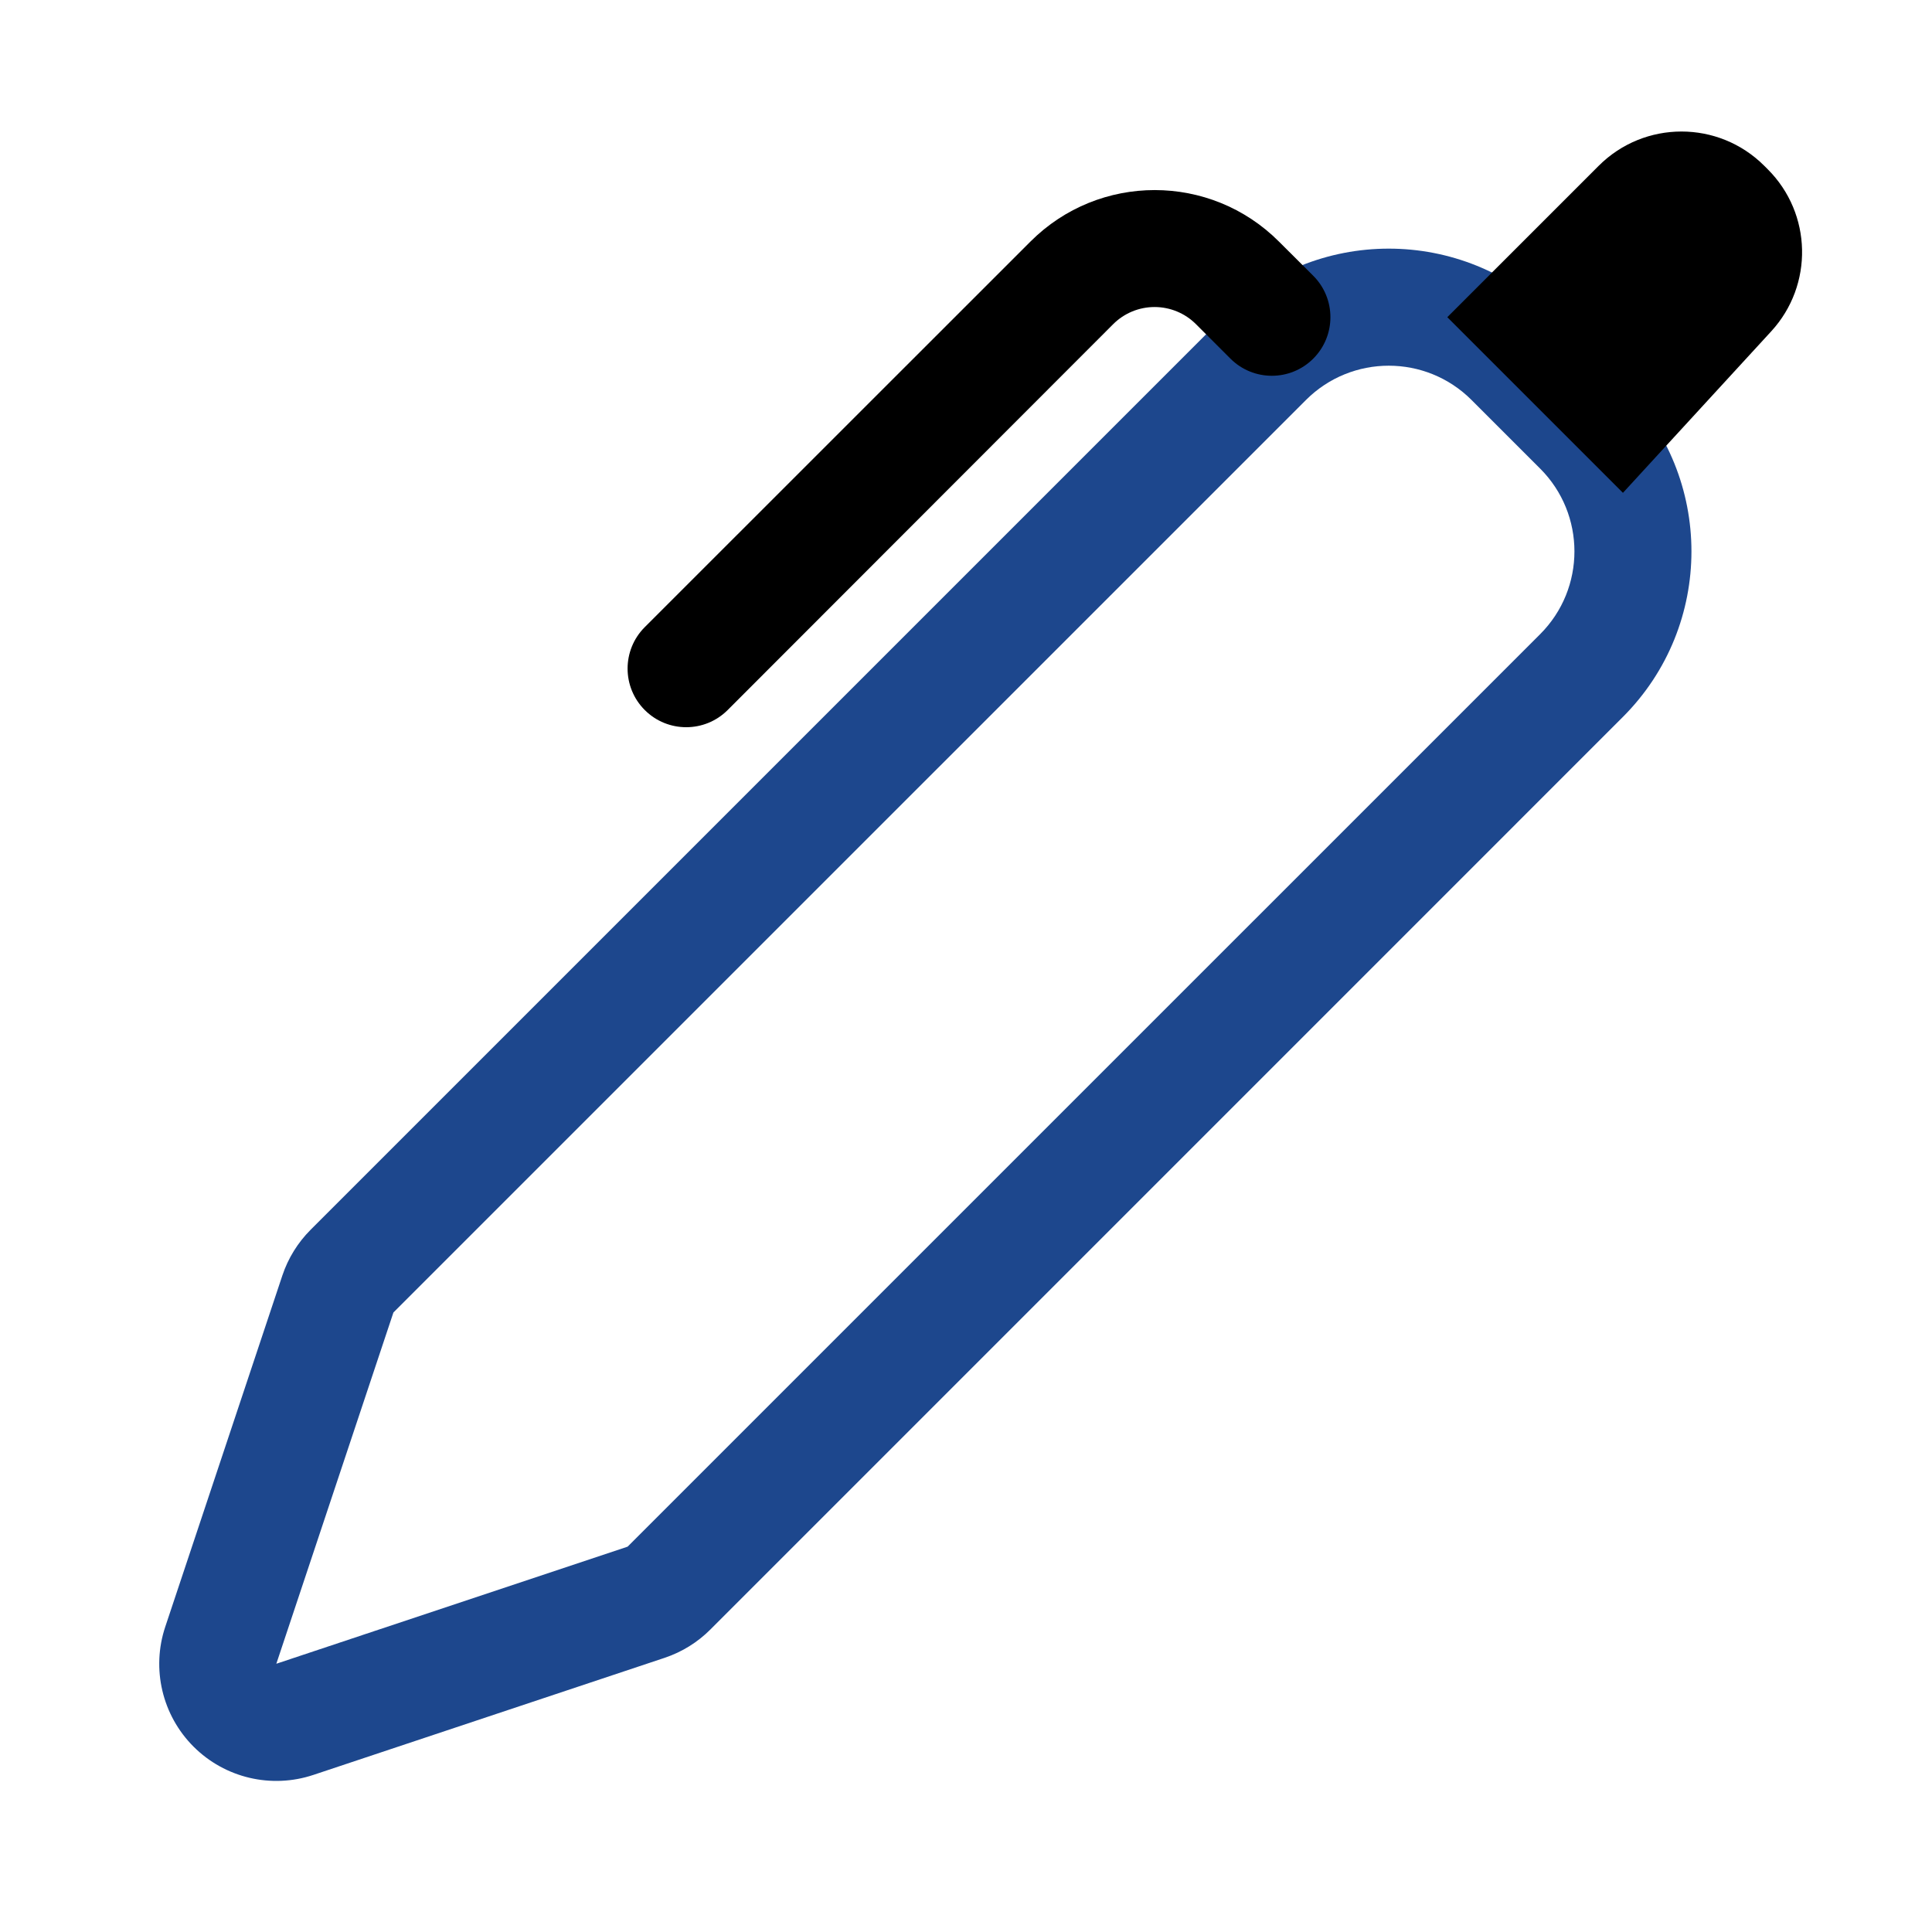
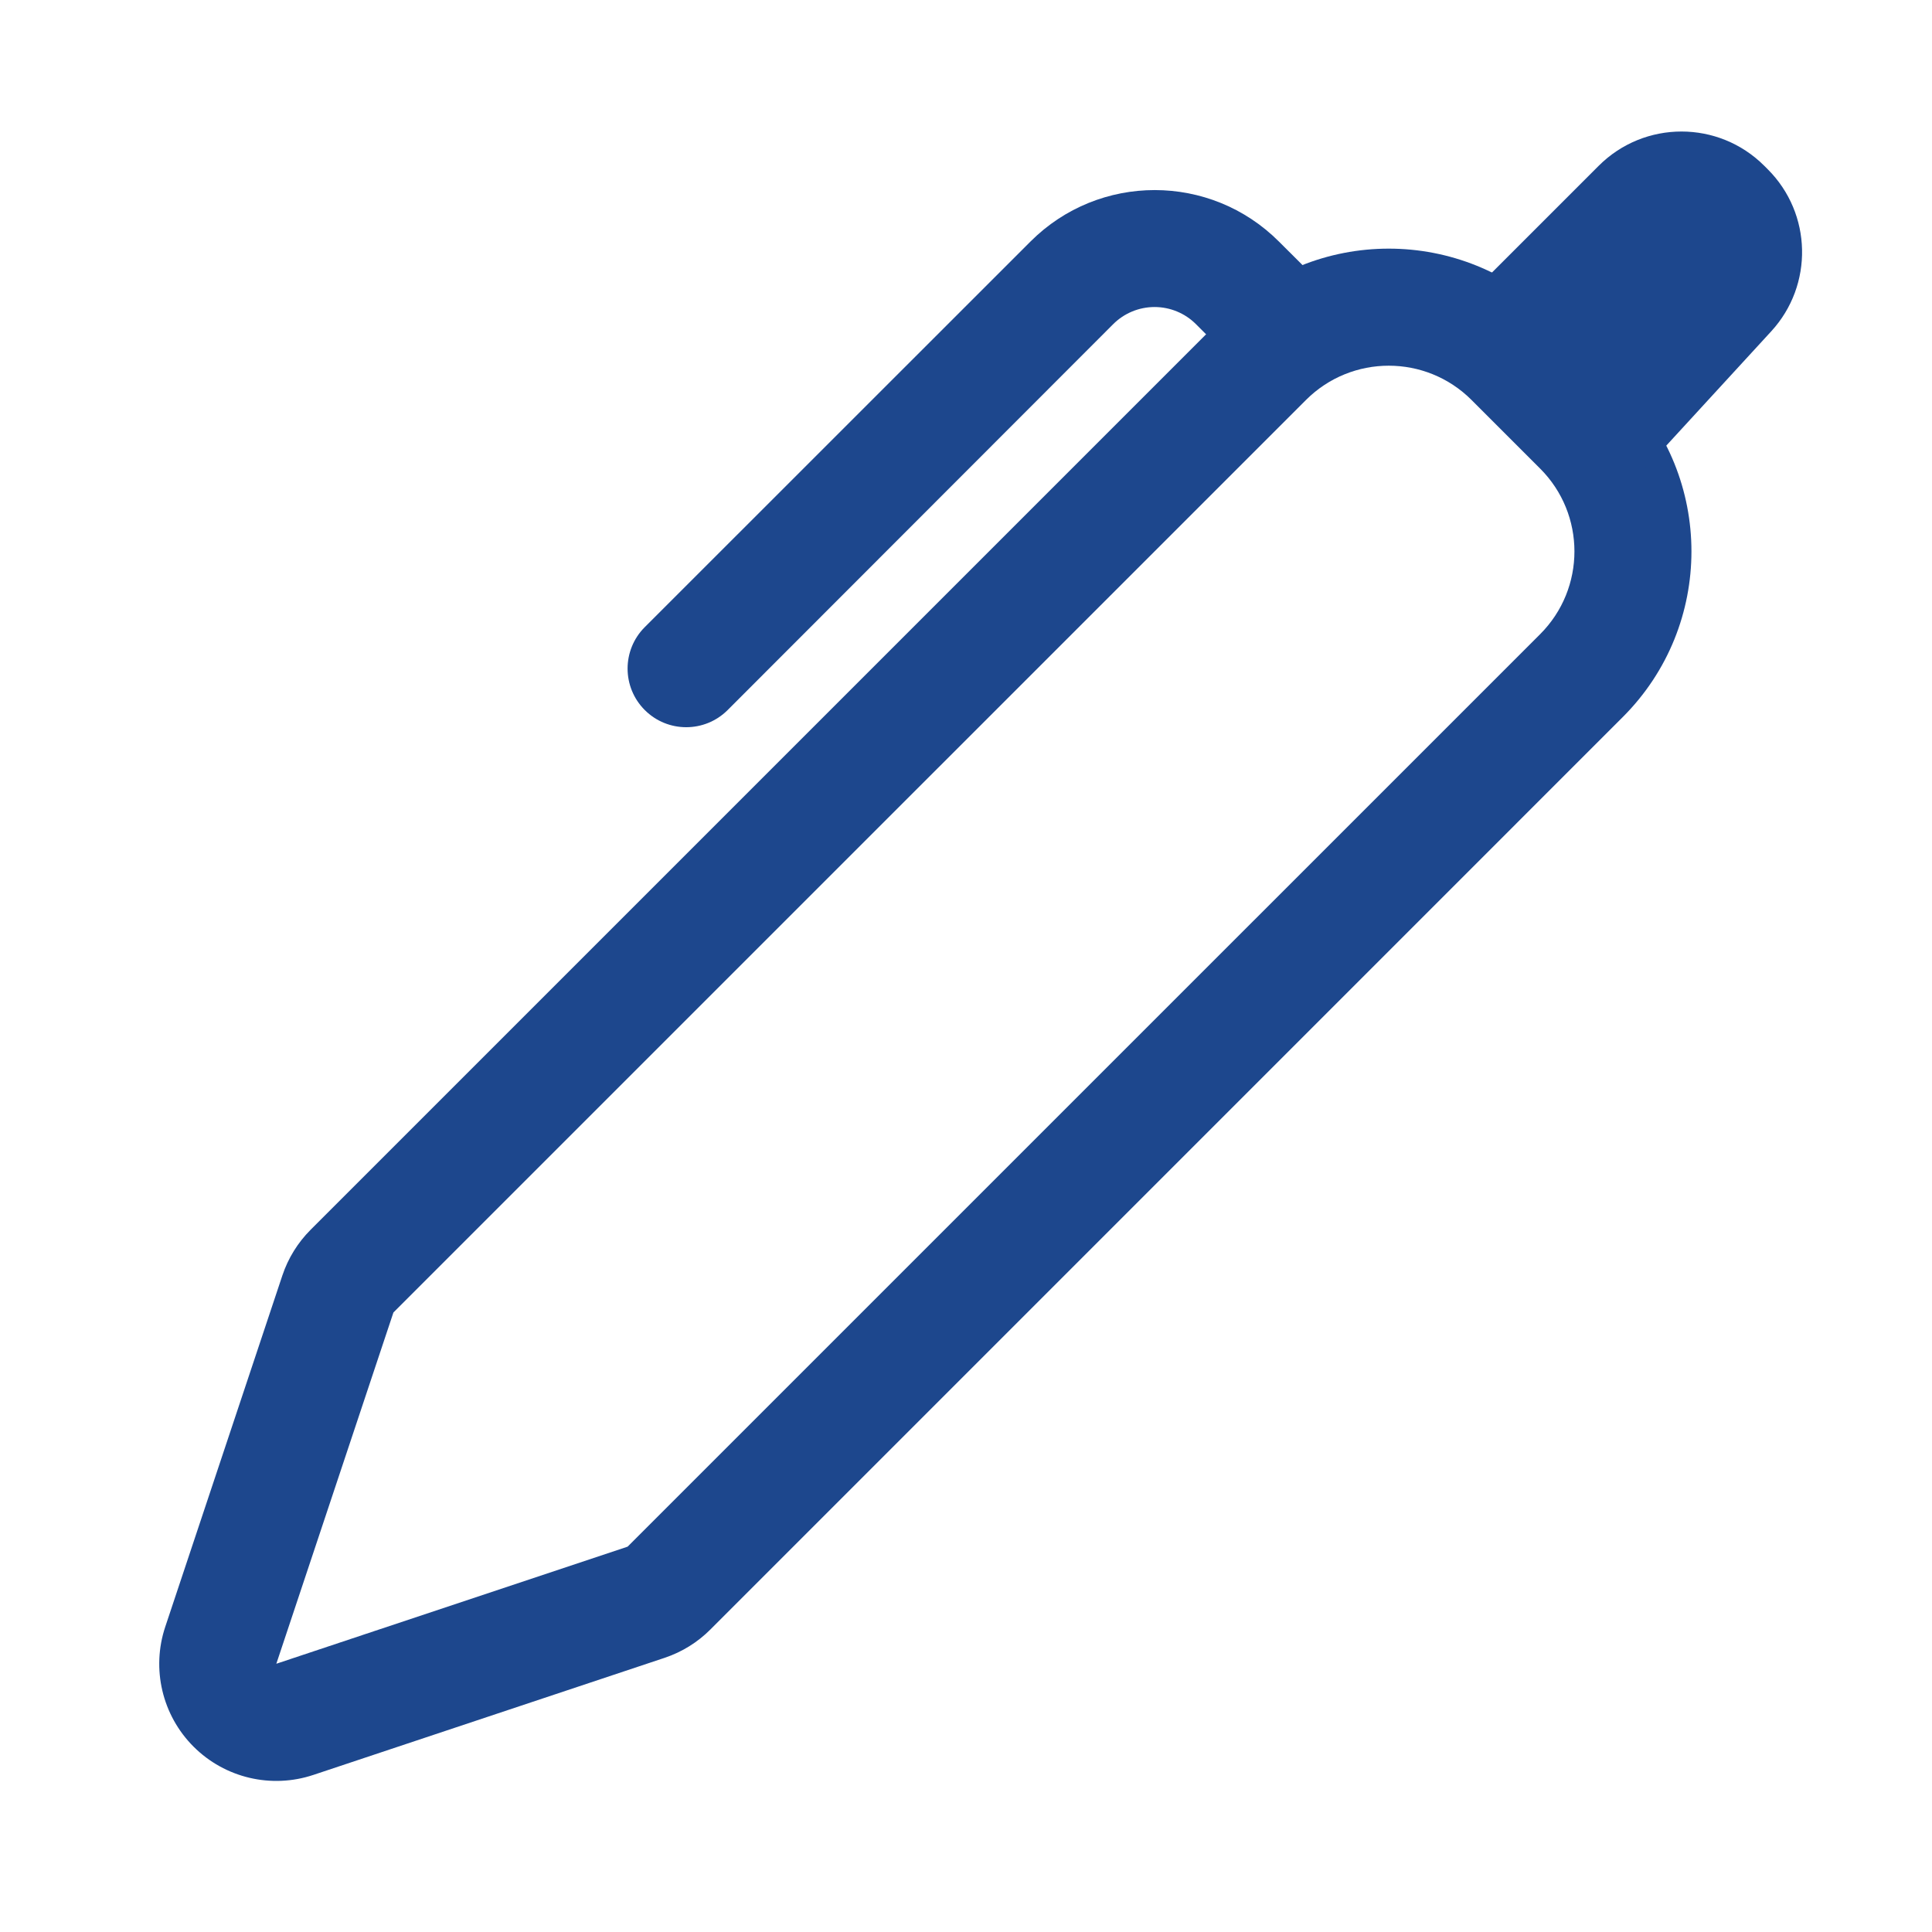
<svg xmlns="http://www.w3.org/2000/svg" fill="none" viewBox="0 0 33 33">
  <path fill="#1D478D" fill-rule="evenodd" d="M12.135 27.832a2 2 0 01-.78.484l-6 2a2 2 0 01-2.532-2.53l2-6a2 2 0 01.484-.782L20.893 5.418a4 4 0 015.656 0L27.72 6.59a4 4 0 010 5.656L12.135 27.832zM6.72 22.418L22.307 6.832a2 2 0 012.828 0l1.172 1.172a2 2 0 010 2.828L10.72 26.418l-6 2 2-6z" clip-rule="evenodd" />
-   <path fill="#000" fill-rule="evenodd" d="M20.429 5.538a1 1 0 00-1.416 0l-6.584 6.59a1.001 1.001 0 11-1.416-1.416l6.588-6.586a3 3 0 014.244 0l.586.584a1 1 0 11-1.414 1.416l-.586-.586-.002-.002z" clip-rule="evenodd" />
-   <path fill="#000" d="M27.307 2.832a2 2 0 012.828 0l.06.06a2 2 0 01.06 2.766l-2.534 2.76-3-3 2.586-2.586z" />
+   <path fill="#1D478D" fill-rule="evenodd" d="M20.429 5.538a1 1 0 00-1.416 0l-6.584 6.59a1.001 1.001 0 11-1.416-1.416l6.588-6.586a3 3 0 014.244 0l.586.584a1 1 0 11-1.414 1.416l-.586-.586-.002-.002z" clip-rule="evenodd" />
+   <path fill="#1D478D" d="M27.307 2.832a2 2 0 012.828 0l.06.06a2 2 0 01.06 2.766l-2.534 2.76-3-3 2.586-2.586z" />
</svg>
